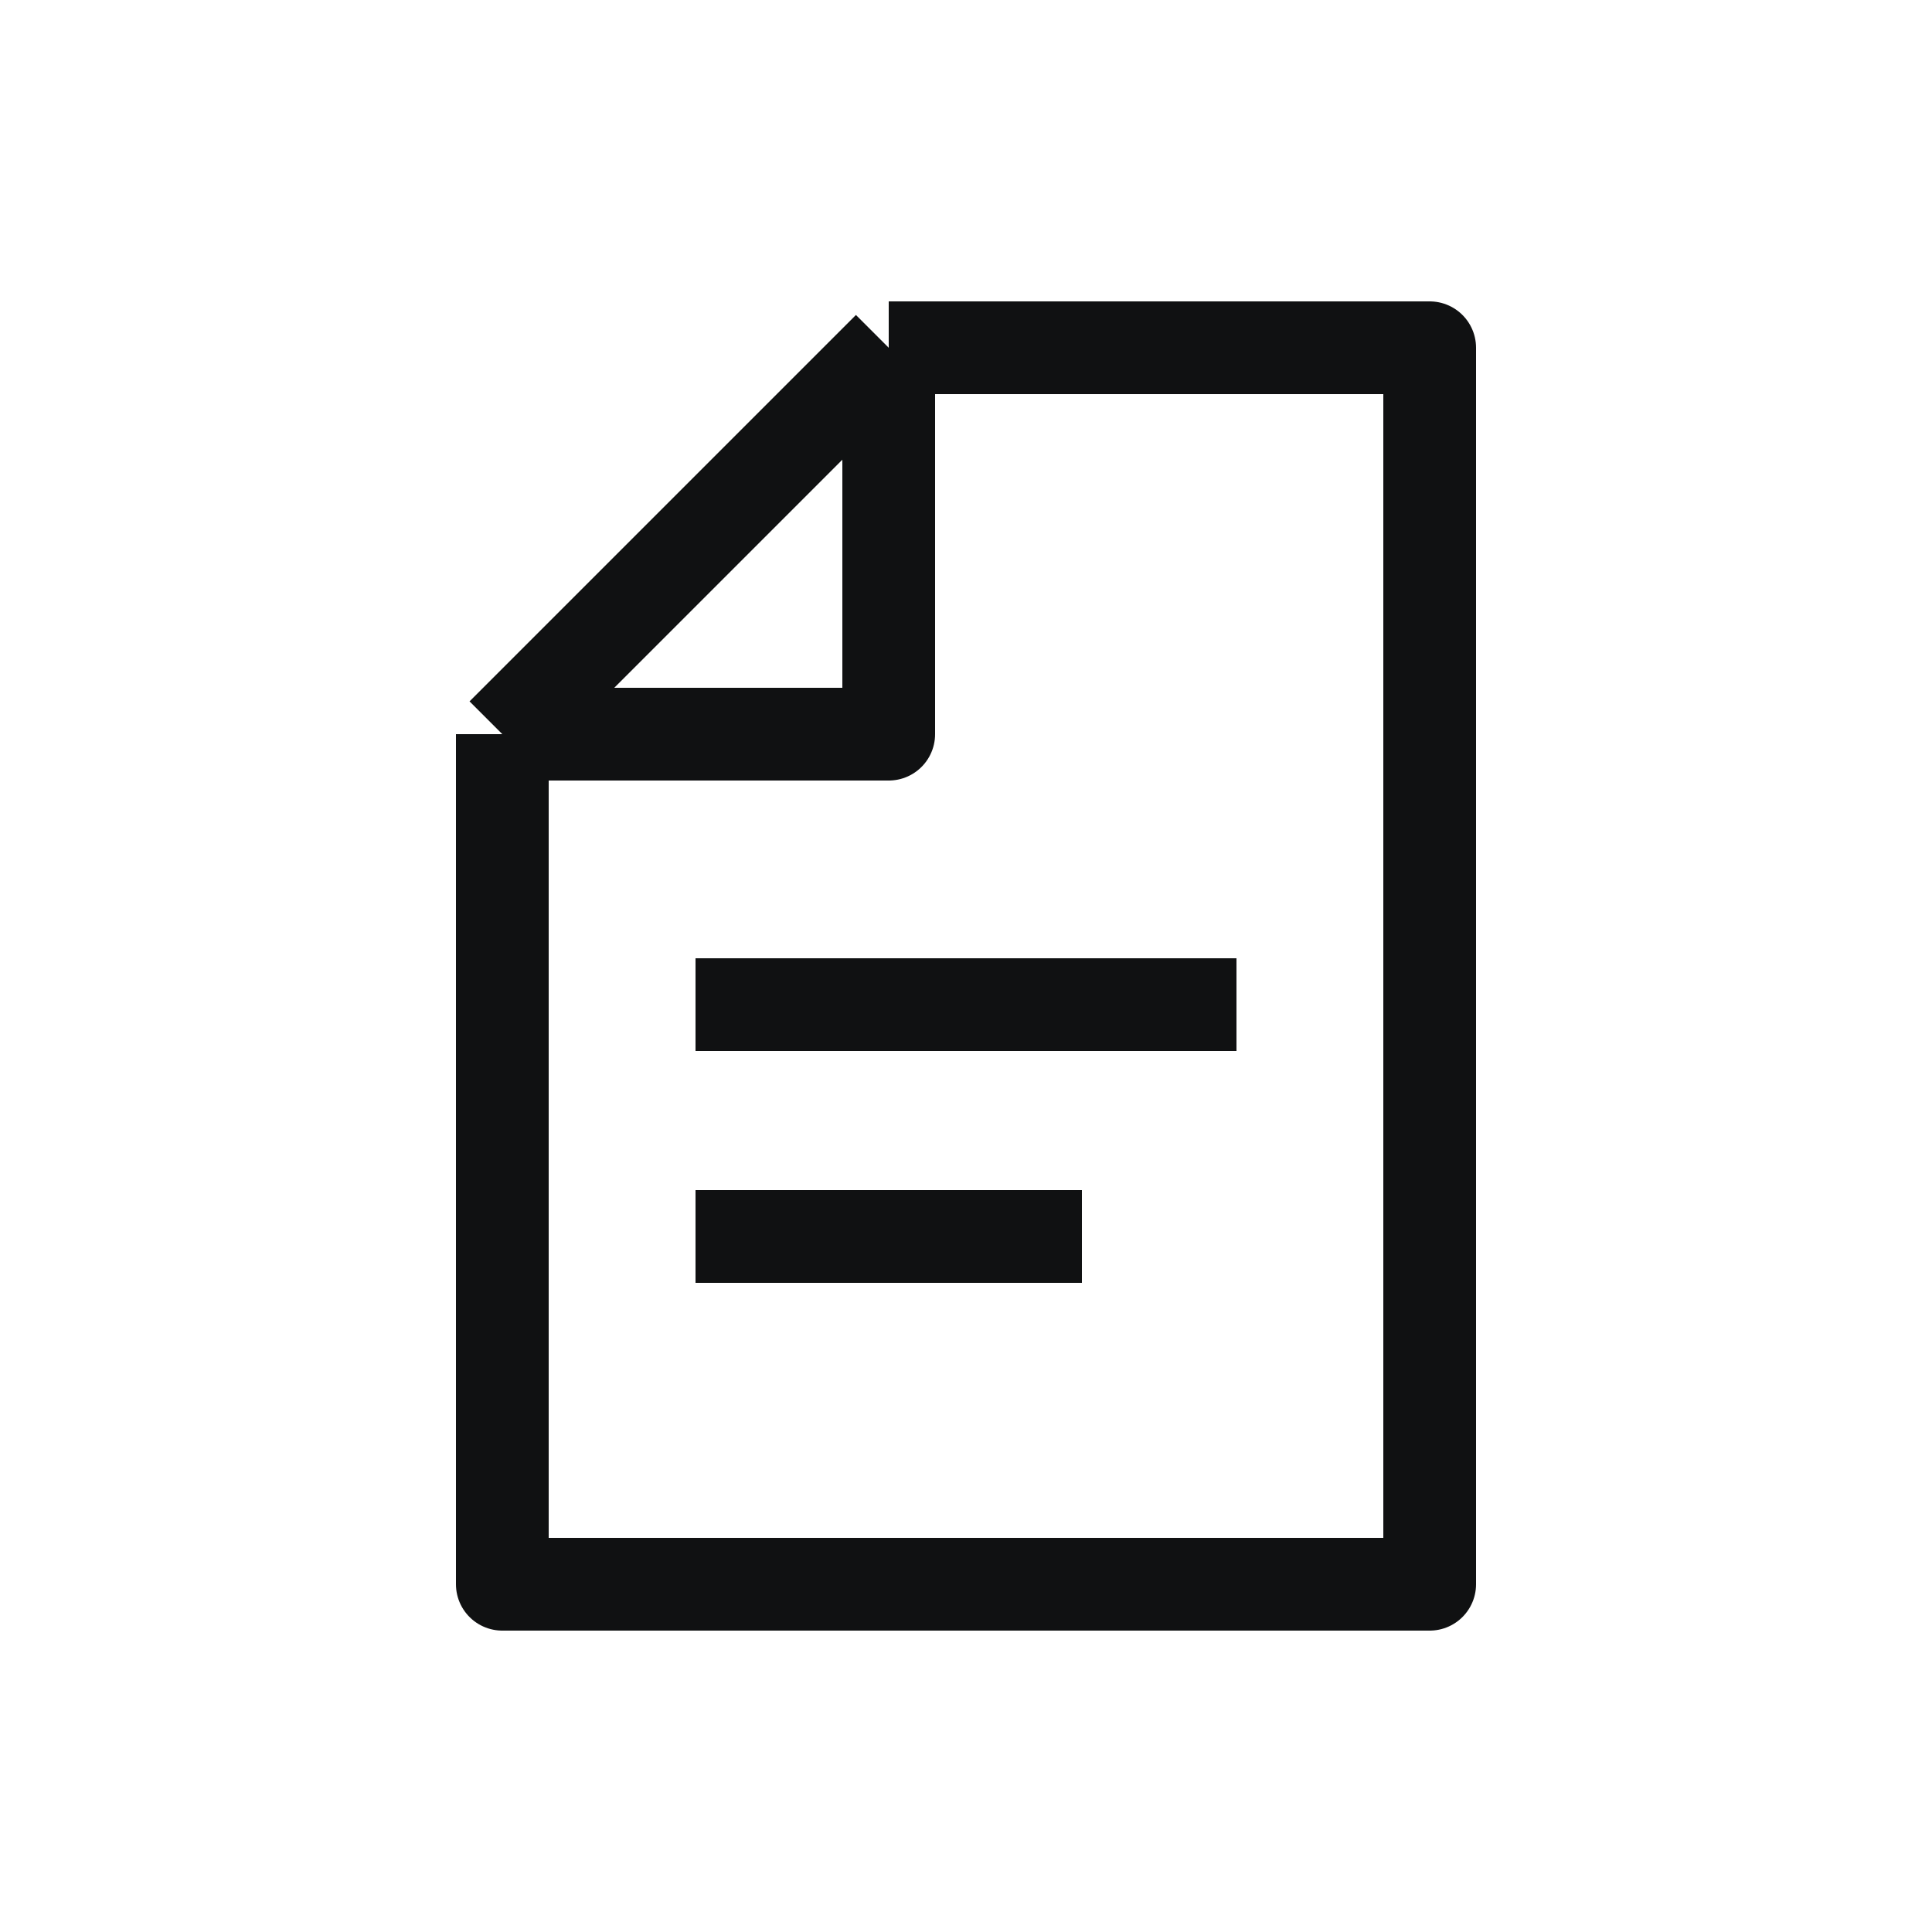
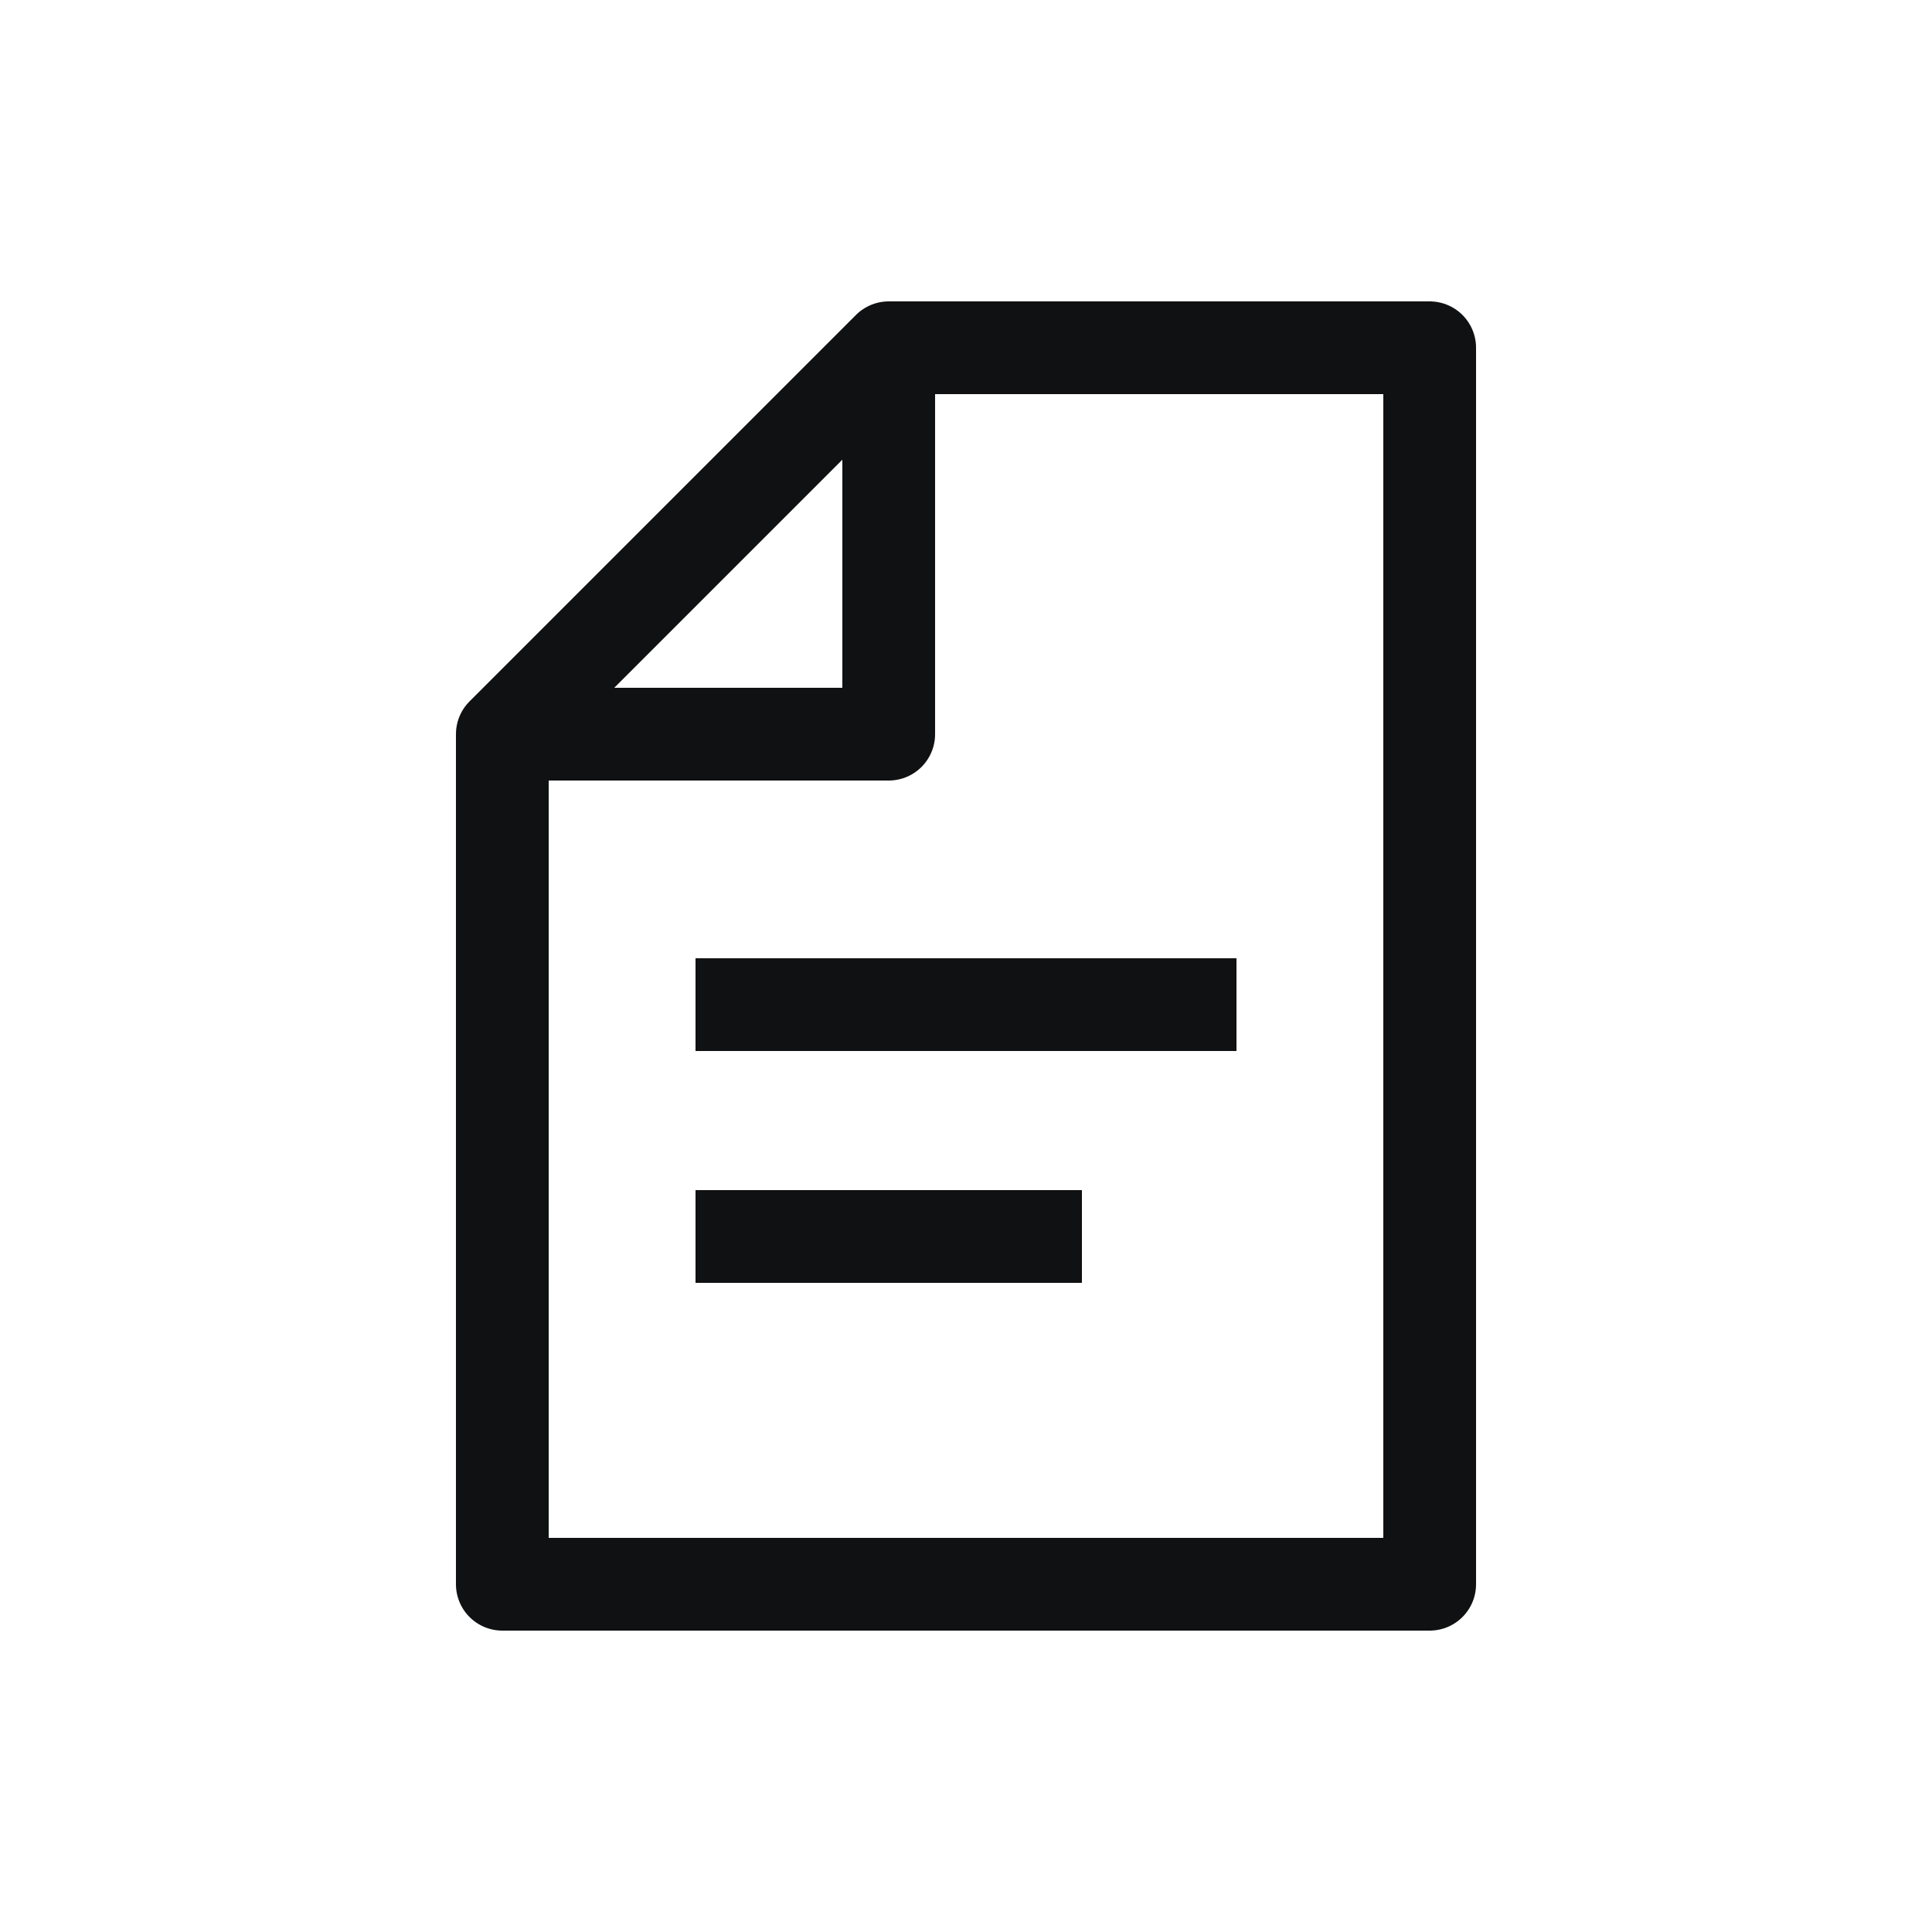
<svg xmlns="http://www.w3.org/2000/svg" width="25" height="25" viewBox="0 0 25 25" fill="none">
-   <path d="M11.5 4.5H18.5V20.5H6.5V9.5M11.5 4.5L6.5 9.5M11.5 4.5V9.5H6.5" stroke="#101112" stroke-width="1.2" stroke-linejoin="round" />
-   <path d="M16 13H9M14 16H9" stroke="#101112" stroke-width="1.2" stroke-linejoin="round" />
+   <path d="M11.5 4.5V9.5H6.5" stroke="#101112" stroke-width="1.2" stroke-linejoin="round" />
+   <path d="M16 13H9M14 16H9M11.5 4.5H18.5V20.5H6.5V9.5L11.5 4.5Z" stroke="#101112" stroke-width="1.2" stroke-linejoin="round" />
</svg>
